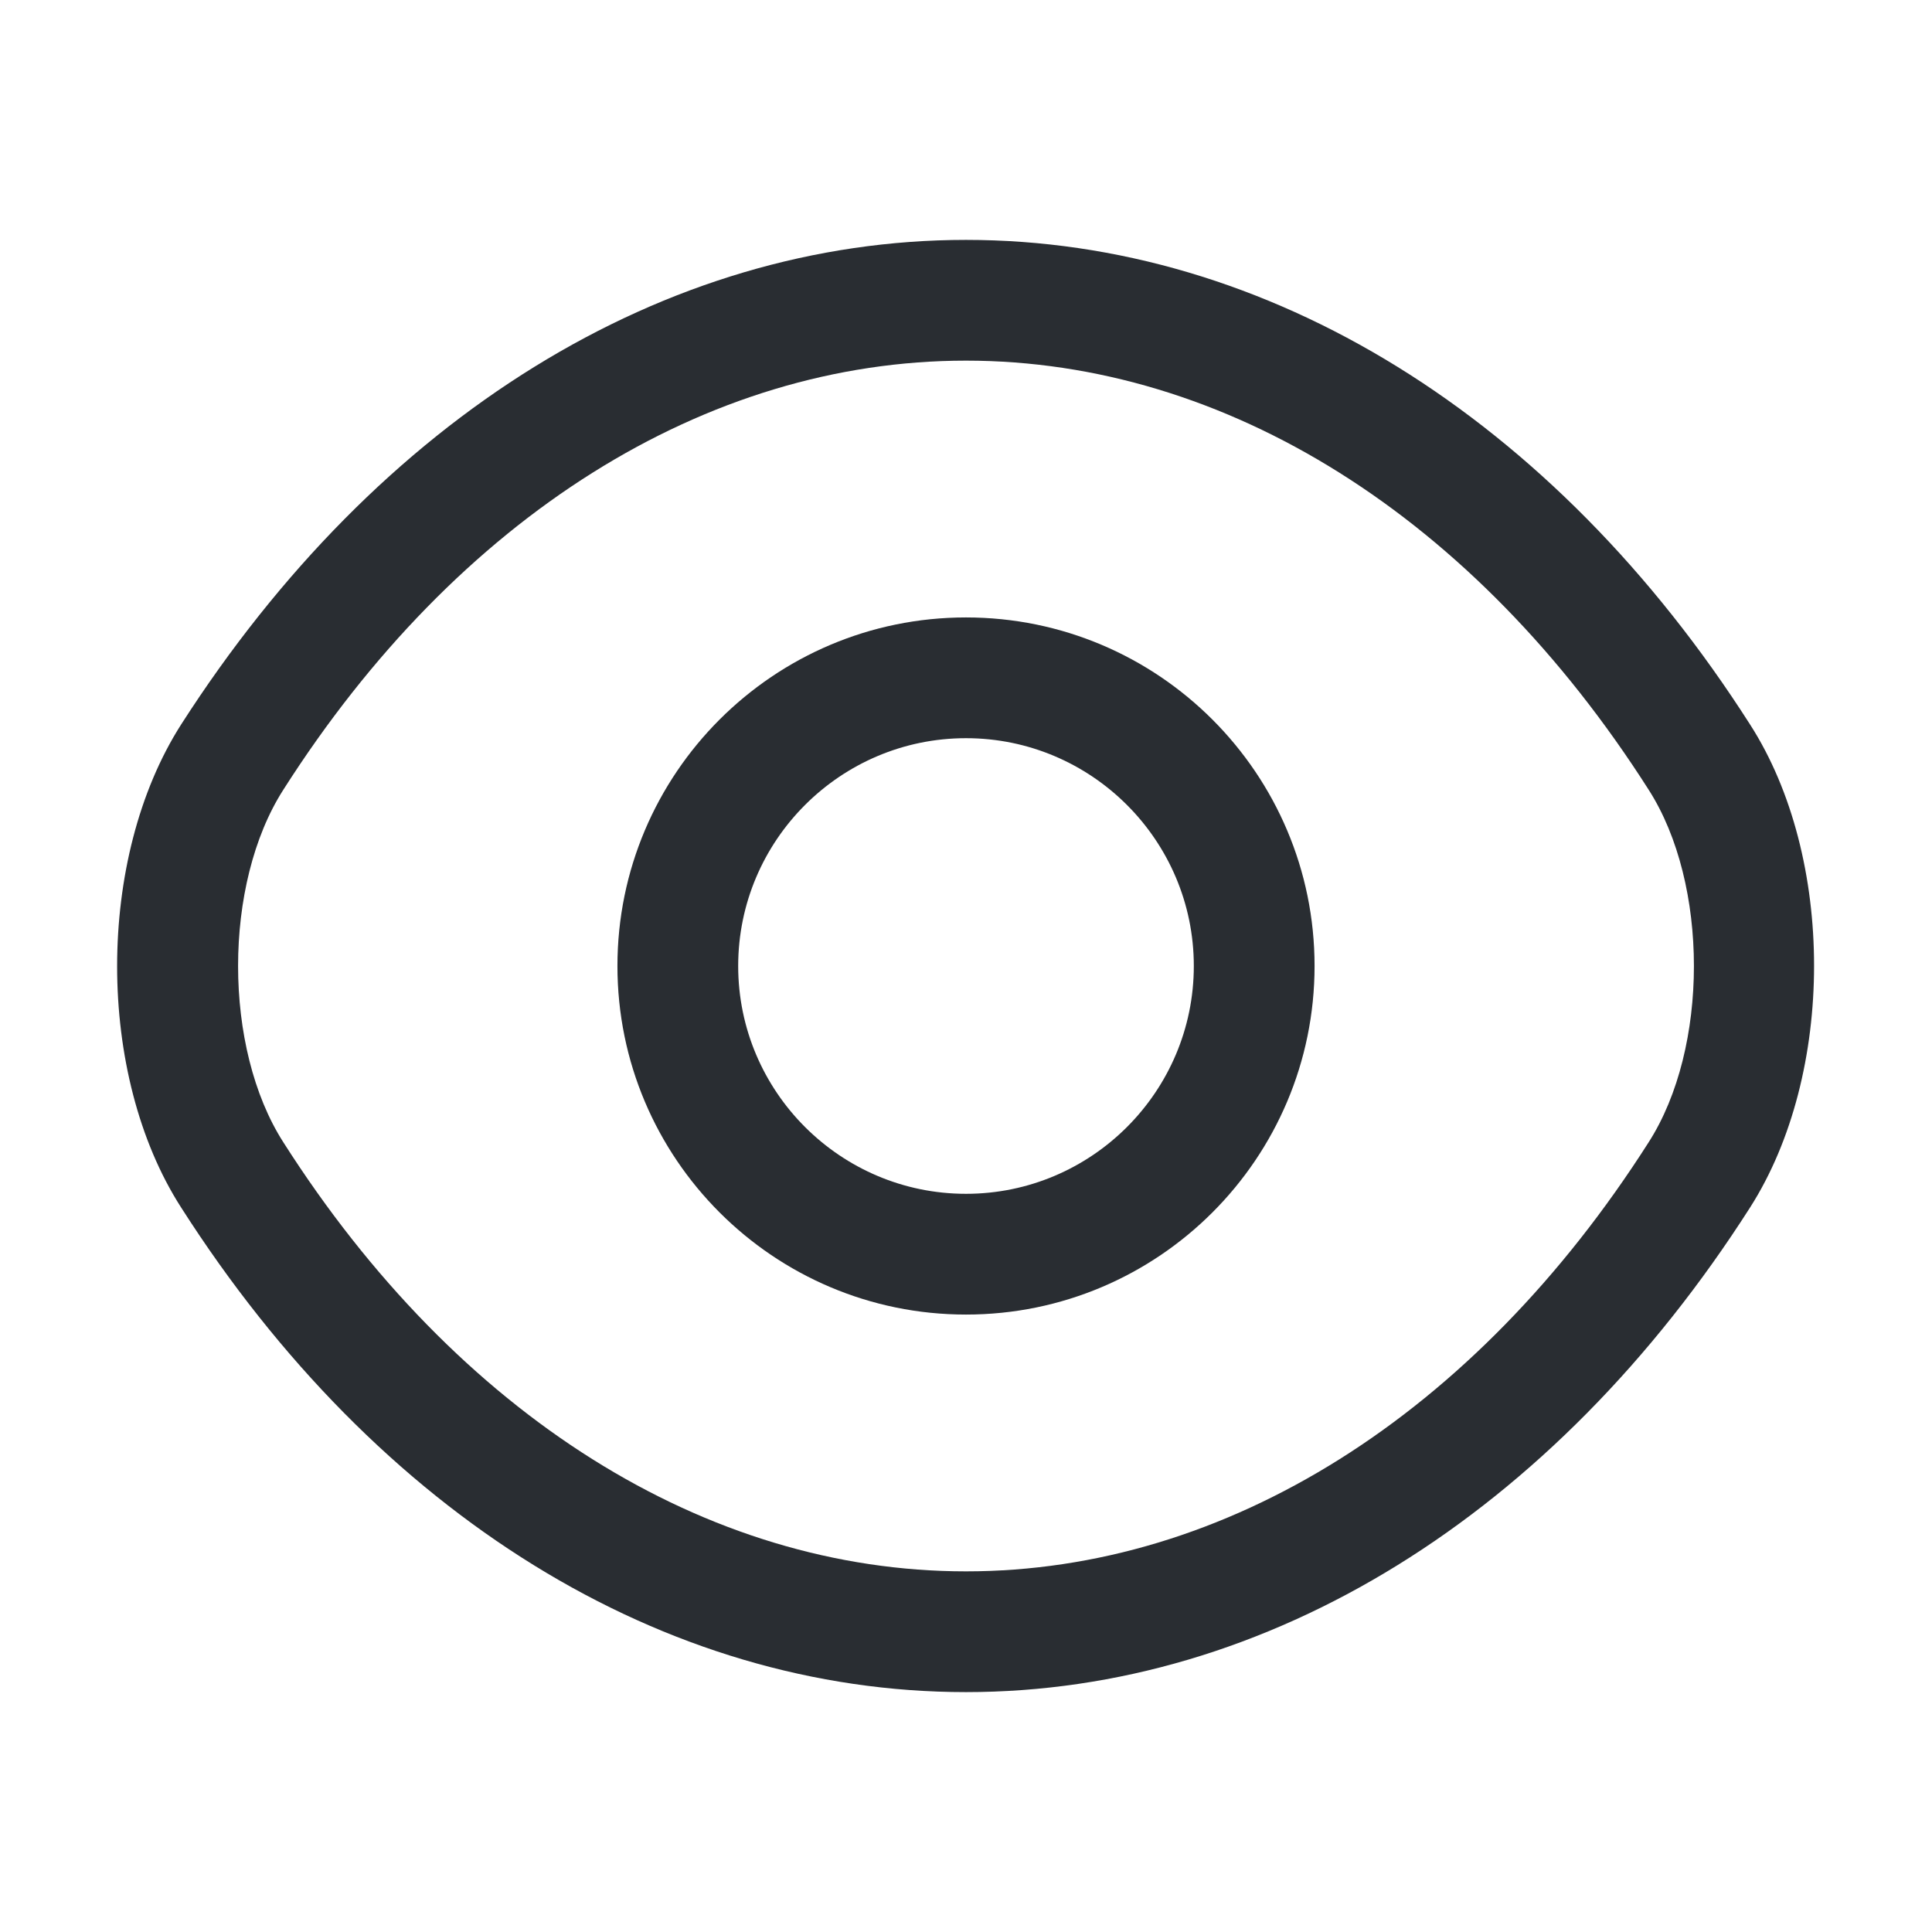
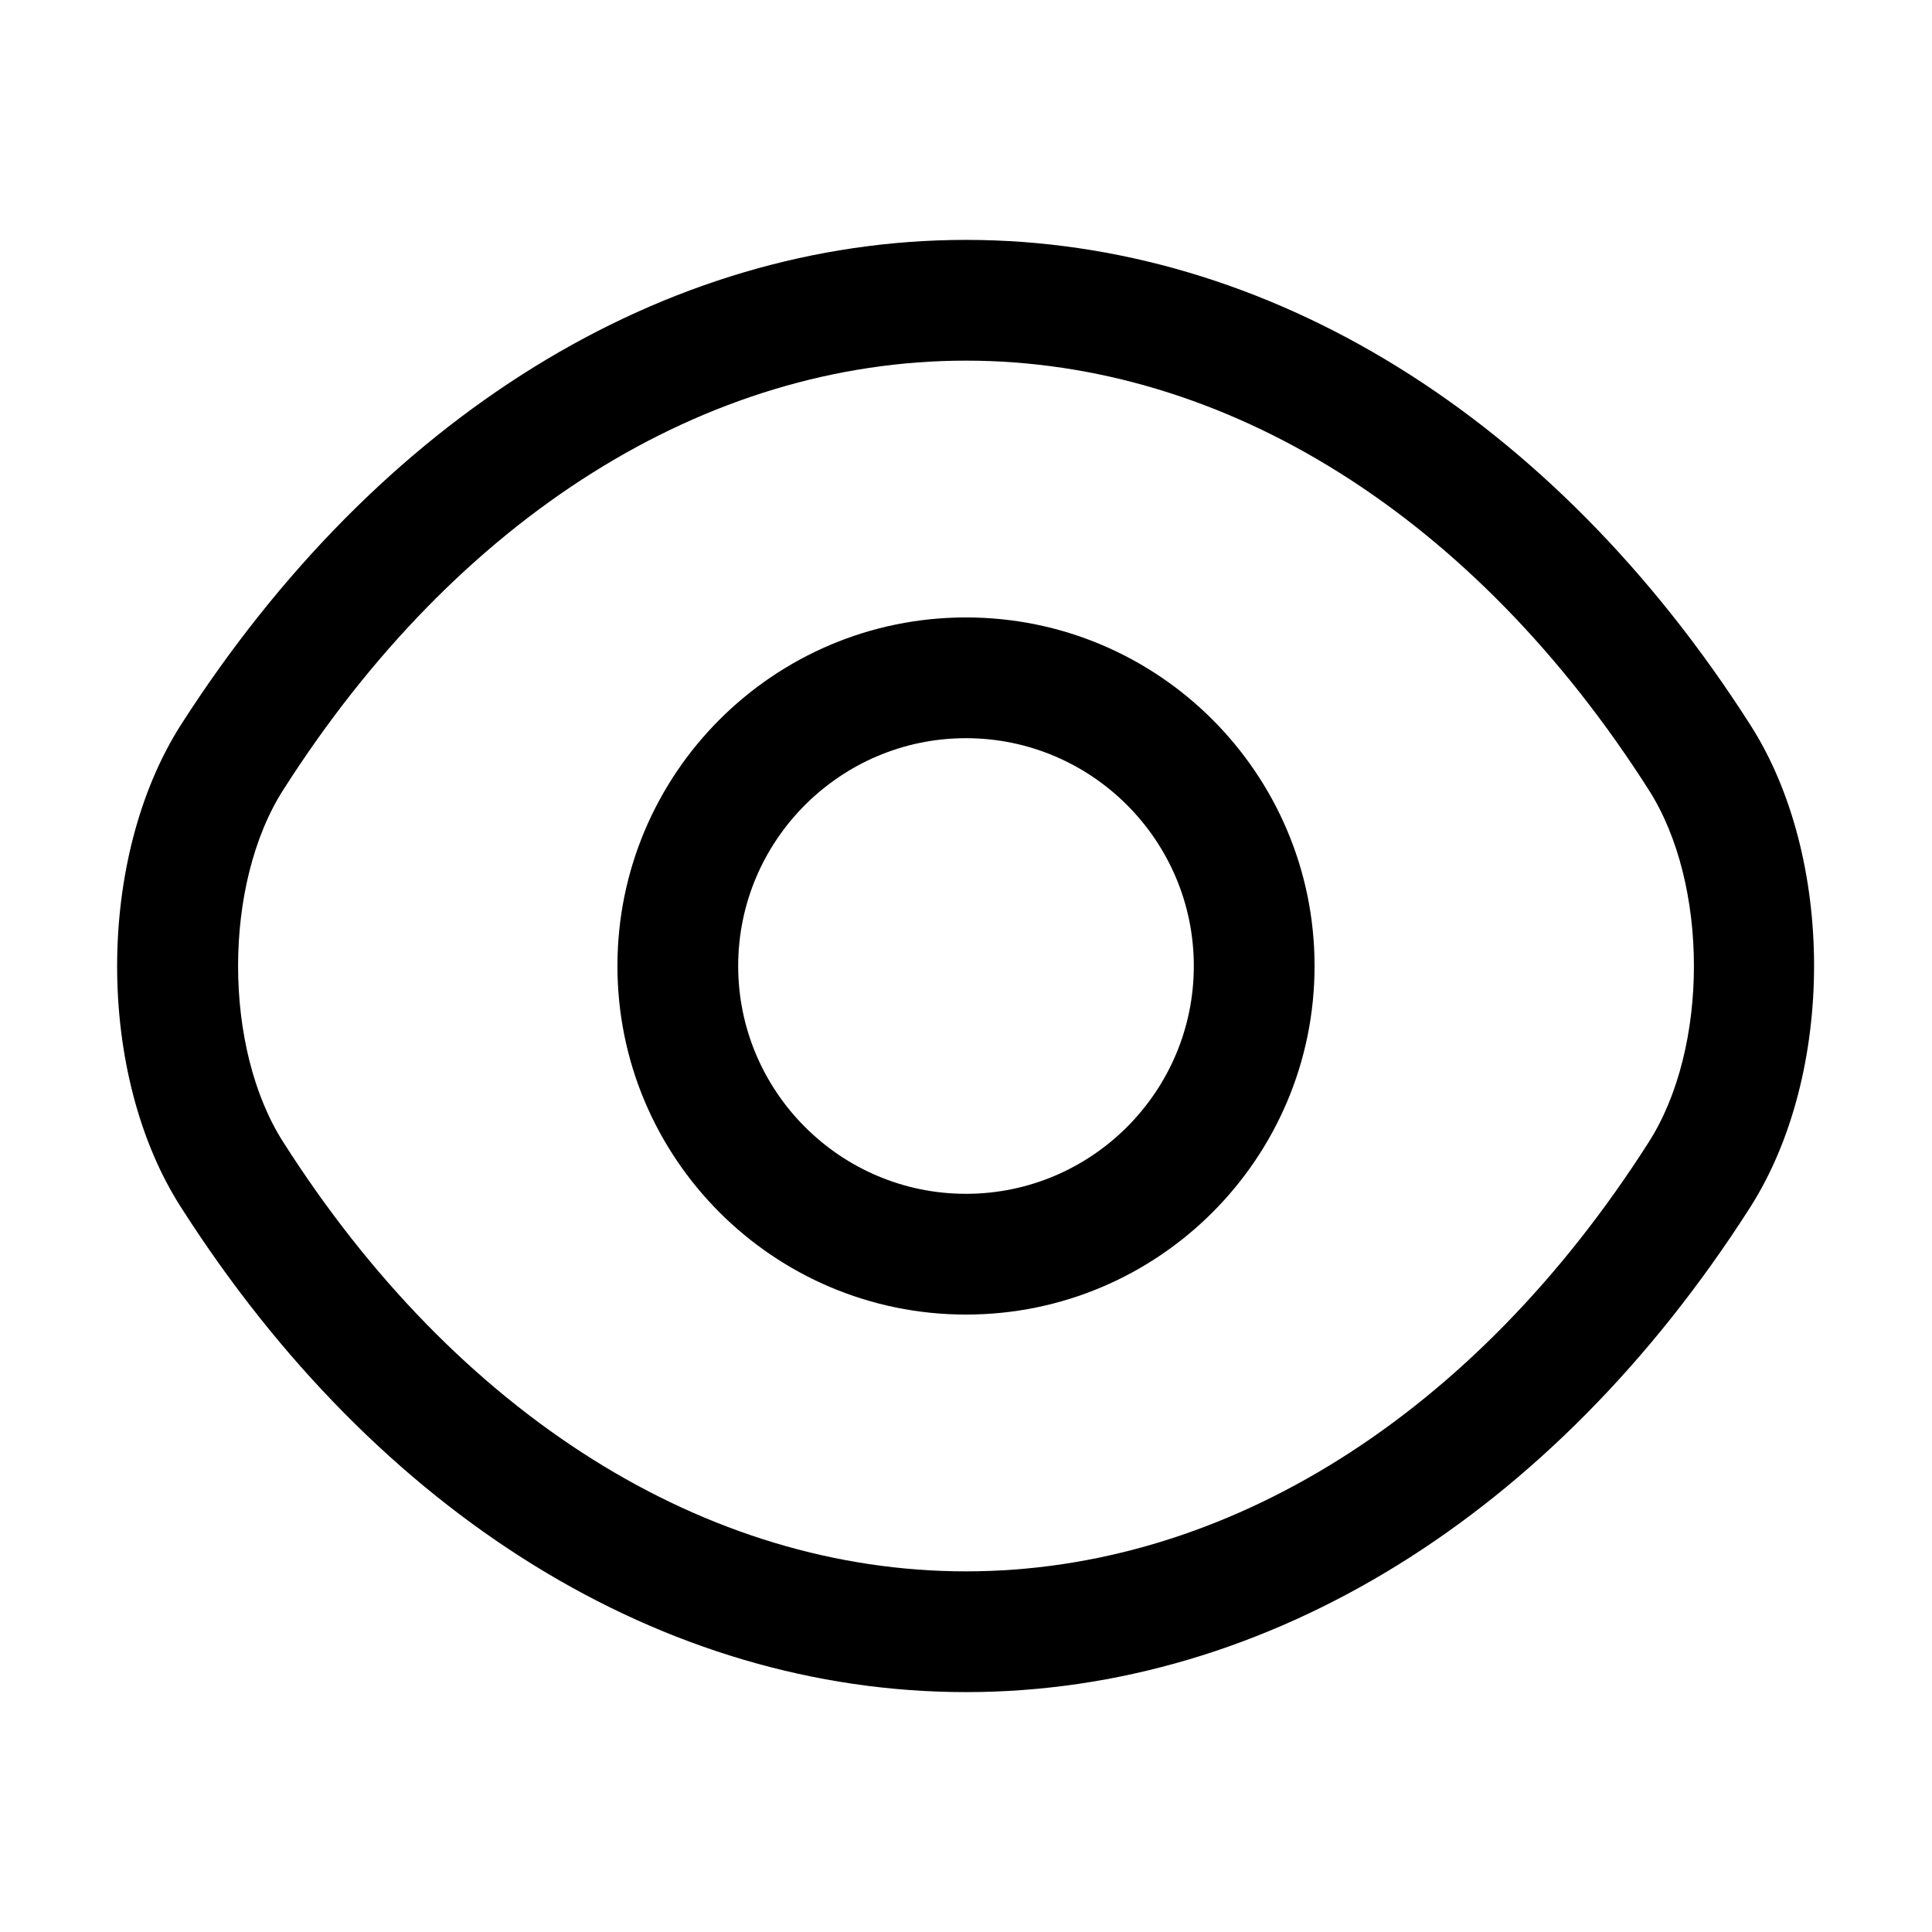
<svg xmlns="http://www.w3.org/2000/svg" viewBox="0 0 24 24" fill="none">
-   <path d="M12 16.33C9.61 16.33 7.67 14.39 7.67 12C7.67 9.61 9.61 7.67 12 7.67C14.39 7.67 16.33 9.61 16.33 12C16.33 14.39 14.39 16.33 12 16.33ZM12 9.17C10.44 9.17 9.17 10.44 9.17 12C9.17 13.56 10.44 14.83 12 14.83C13.56 14.83 14.83 13.56 14.83 12C14.83 10.44 13.56 9.17 12 9.17Z" fill="#292D32" />
-   <path d="M12 21.02C8.24 21.02 4.69 18.82 2.25 15C1.19 13.35 1.19 10.66 2.25 9C4.7 5.18 8.25 2.98 12 2.98C15.75 2.98 19.3 5.18 21.74 9C22.8 10.65 22.8 13.34 21.74 15C19.3 18.82 15.75 21.02 12 21.02ZM12 4.48C8.77 4.48 5.68 6.42 3.52 9.81C2.77 10.98 2.77 13.02 3.52 14.19C5.68 17.58 8.77 19.52 12 19.52C15.23 19.52 18.32 17.58 20.48 14.19C21.23 13.02 21.23 10.98 20.48 9.81C18.32 6.42 15.23 4.48 12 4.48Z" fill="#292D32" />
+   <path d="M12 16.33C9.61 16.33 7.67 14.39 7.67 12C7.67 9.61 9.61 7.67 12 7.67C14.39 7.67 16.33 9.61 16.33 12C16.33 14.39 14.39 16.33 12 16.33ZM12 9.17C10.44 9.17 9.17 10.44 9.17 12C9.17 13.56 10.44 14.83 12 14.83C13.56 14.83 14.83 13.56 14.83 12C14.83 10.44 13.56 9.17 12 9.17Z" fill="currentColor" />
+   <path d="M12 21.02C8.24 21.02 4.69 18.82 2.25 15C1.19 13.35 1.19 10.66 2.25 9C4.7 5.18 8.25 2.98 12 2.98C15.75 2.98 19.3 5.18 21.74 9C22.8 10.65 22.8 13.34 21.74 15C19.3 18.82 15.75 21.02 12 21.02ZM12 4.48C8.77 4.48 5.68 6.42 3.52 9.81C2.77 10.98 2.77 13.02 3.52 14.19C5.68 17.58 8.77 19.52 12 19.52C15.23 19.52 18.32 17.58 20.48 14.19C21.23 13.02 21.23 10.98 20.48 9.81C18.32 6.42 15.23 4.48 12 4.48Z" fill="currentColor" />
</svg>
